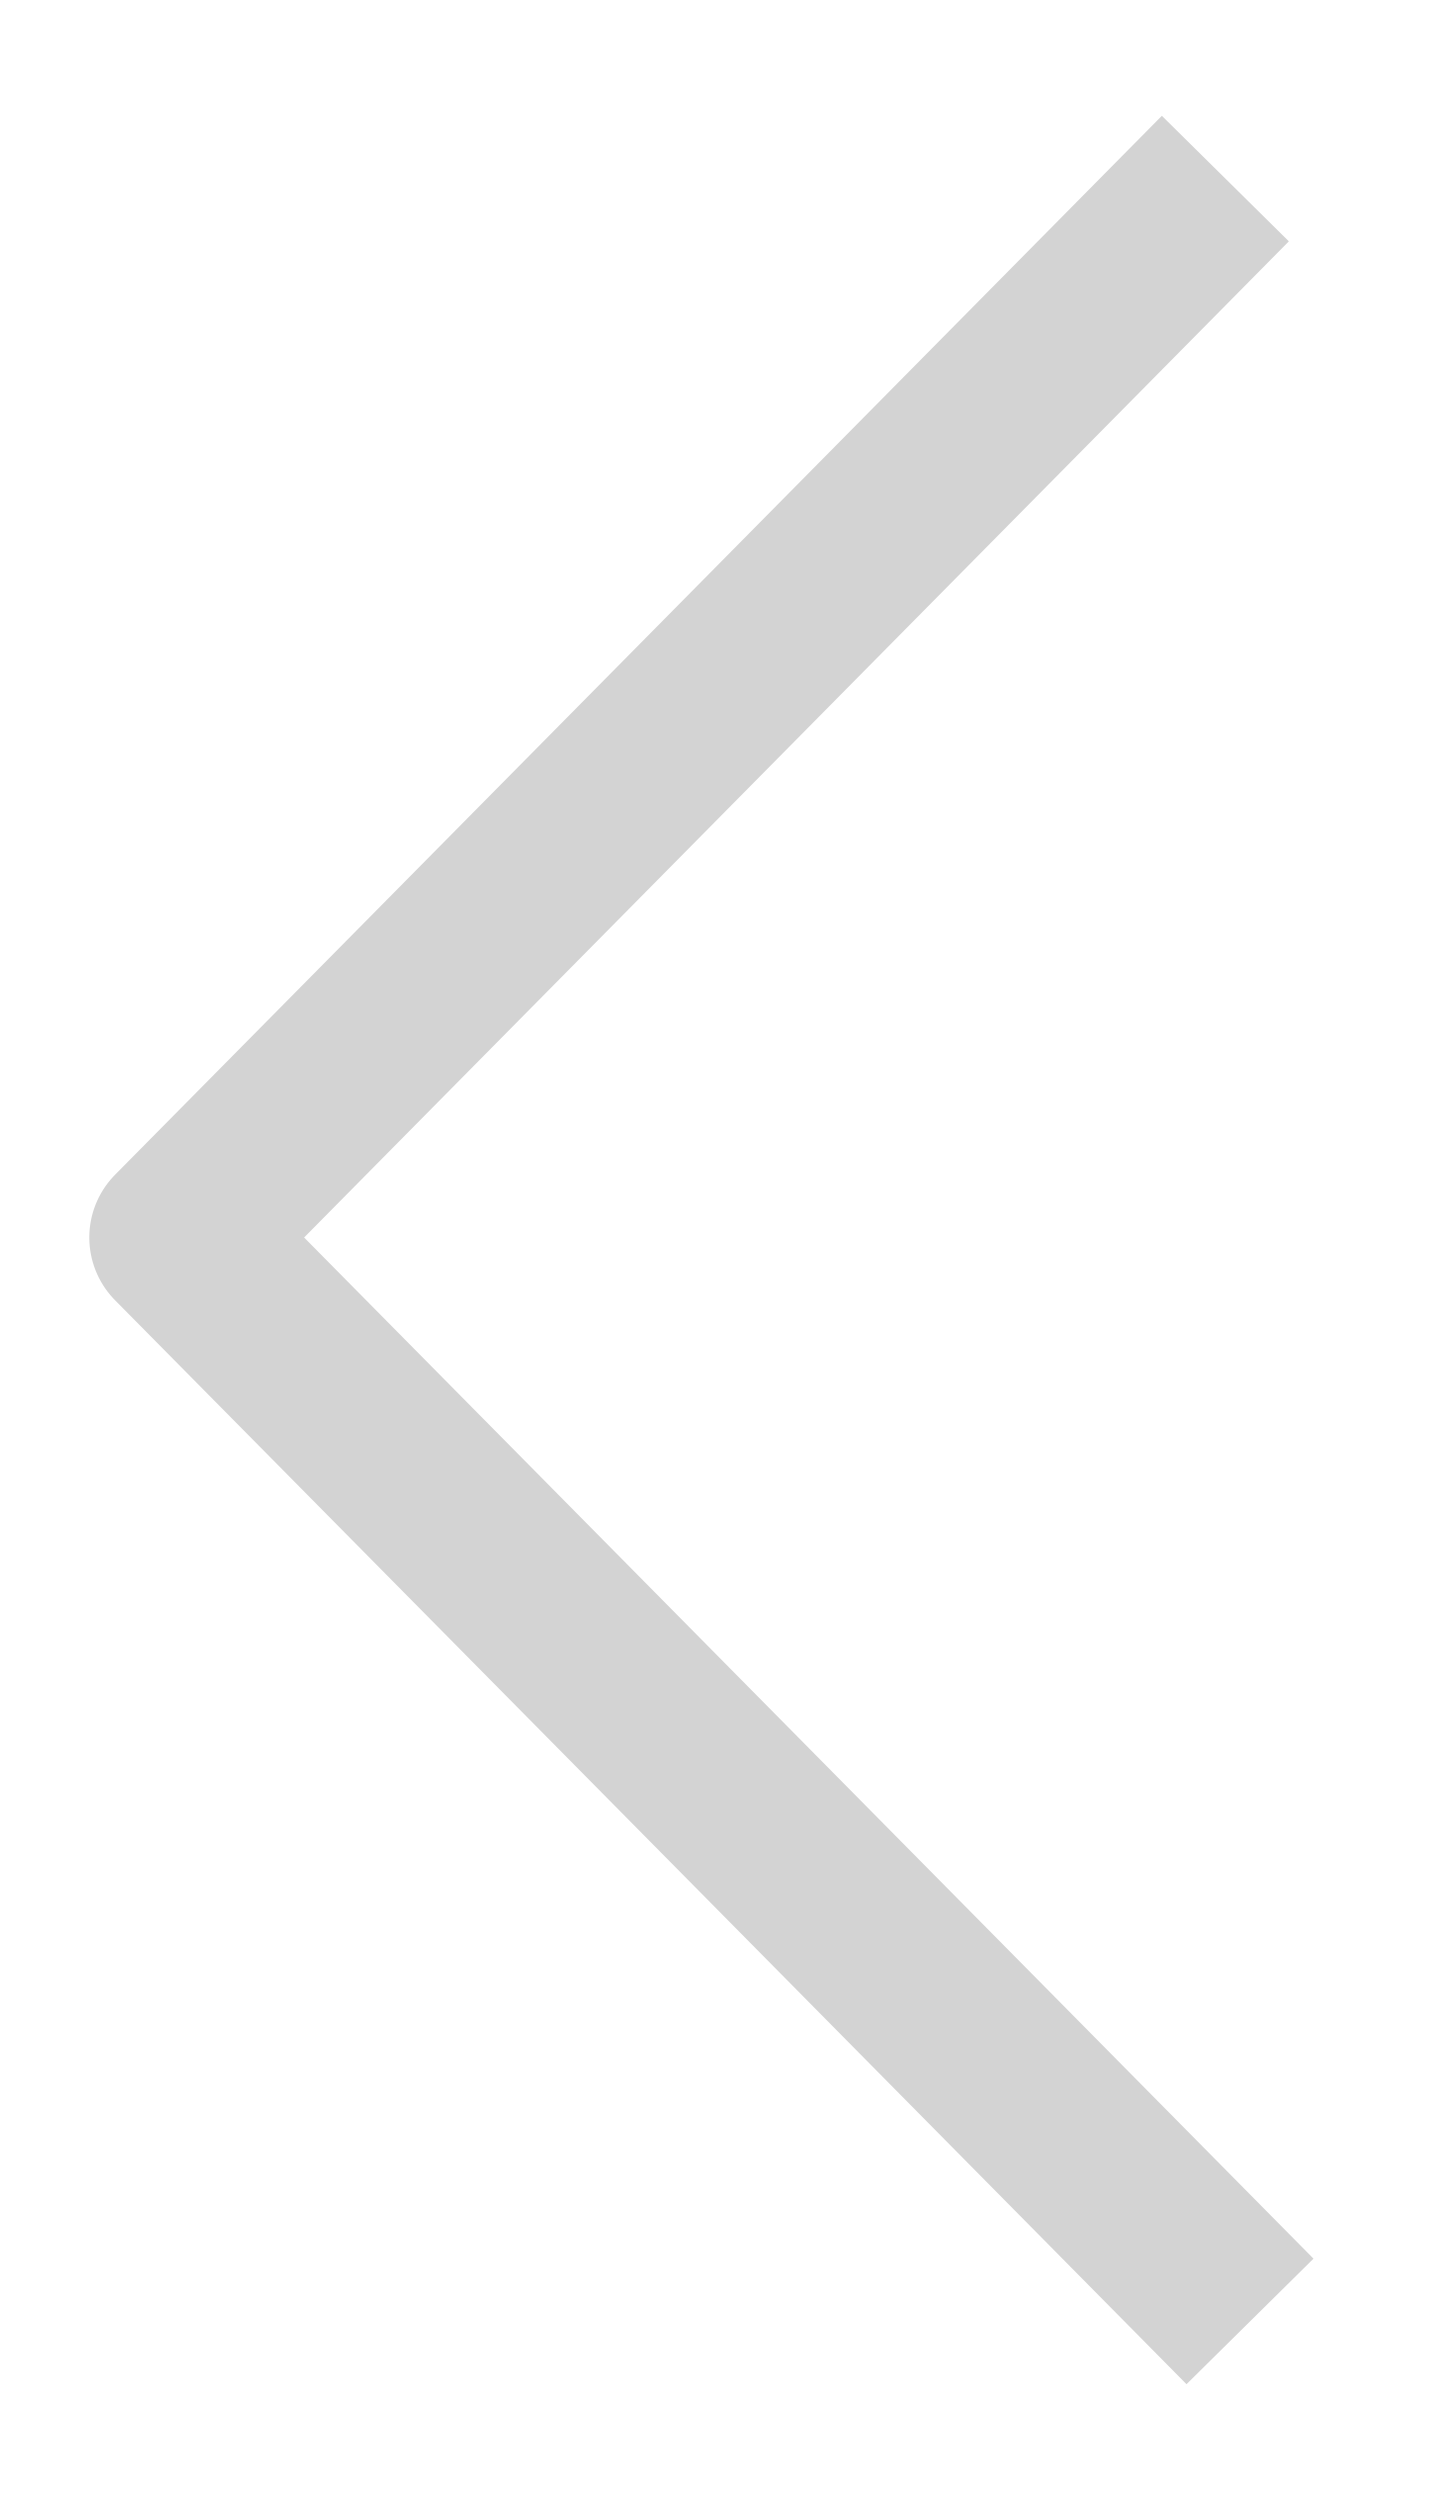
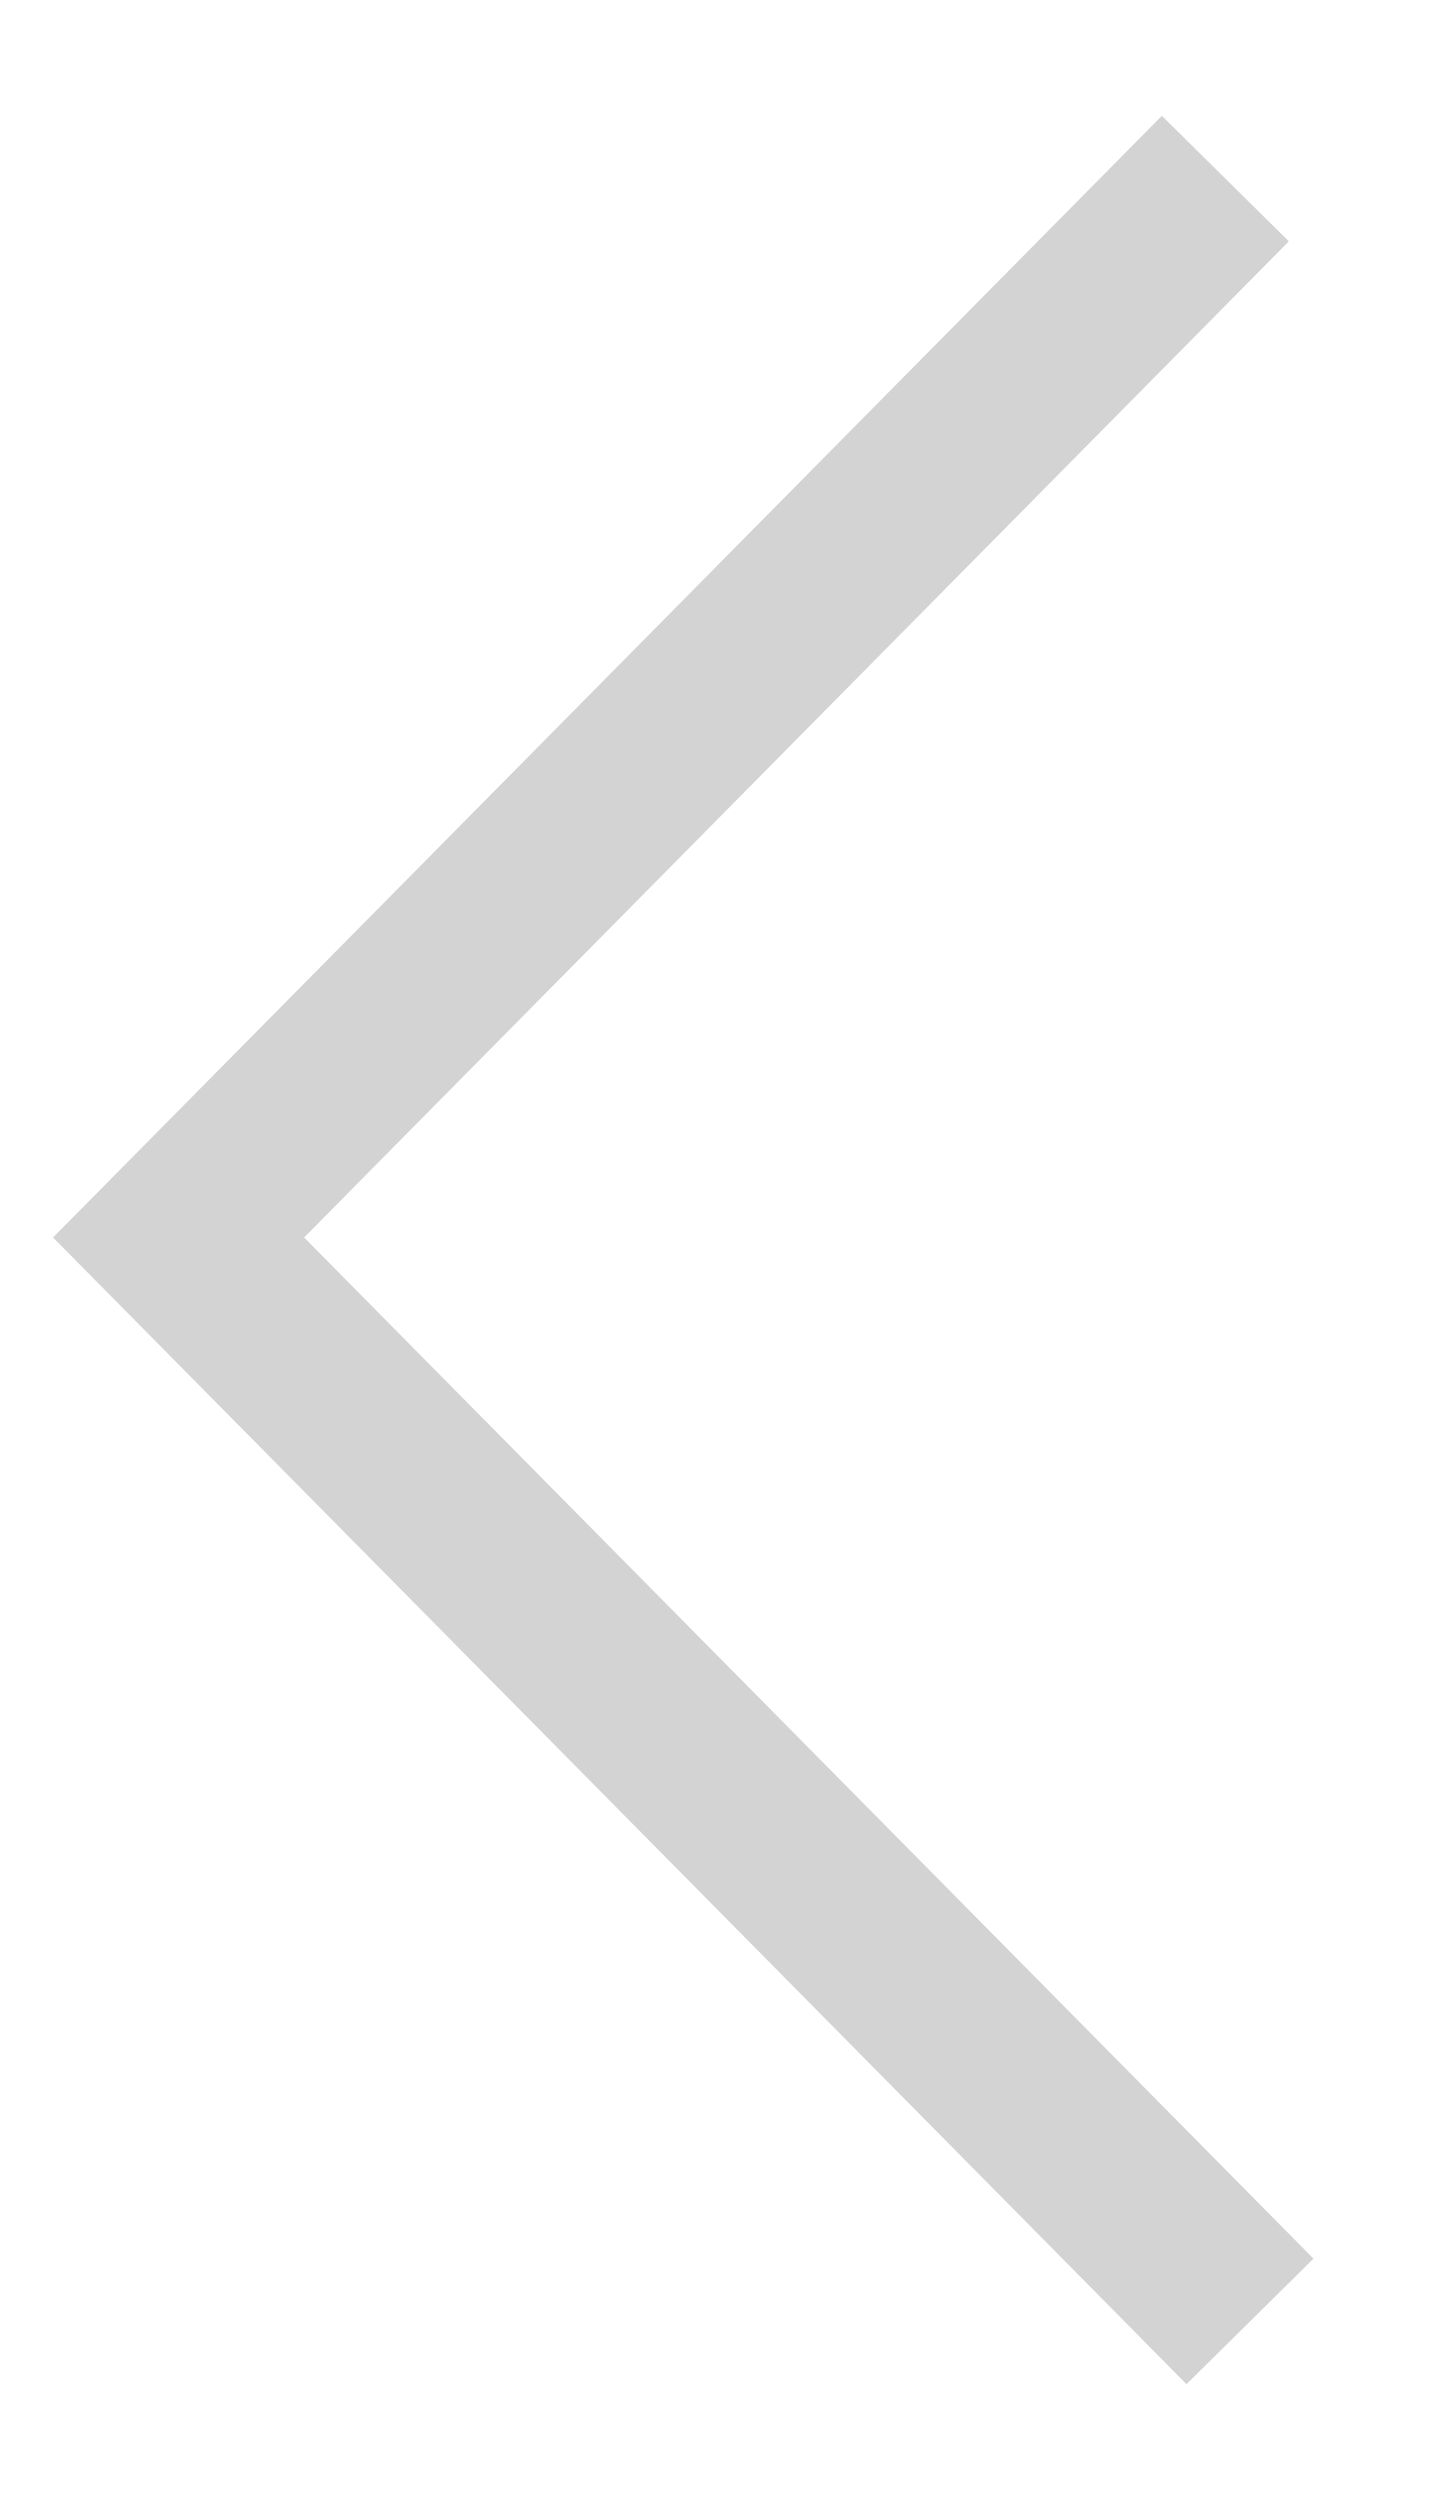
<svg xmlns="http://www.w3.org/2000/svg" width="8" height="14" viewBox="0 0 8 14" fill="none">
-   <path d="M7 13L1 6.93L6.862 1" stroke="#D3D3D3" strokeWidth="1.5" strokeLinecap="round" stroke-linejoin="round" />
+   <path d="M7 13L1 6.93L6.862 1" stroke="#D3D3D3" strokeWidth="1.5" strokeLinecap="round" strokeLinejoin="round" />
</svg>
